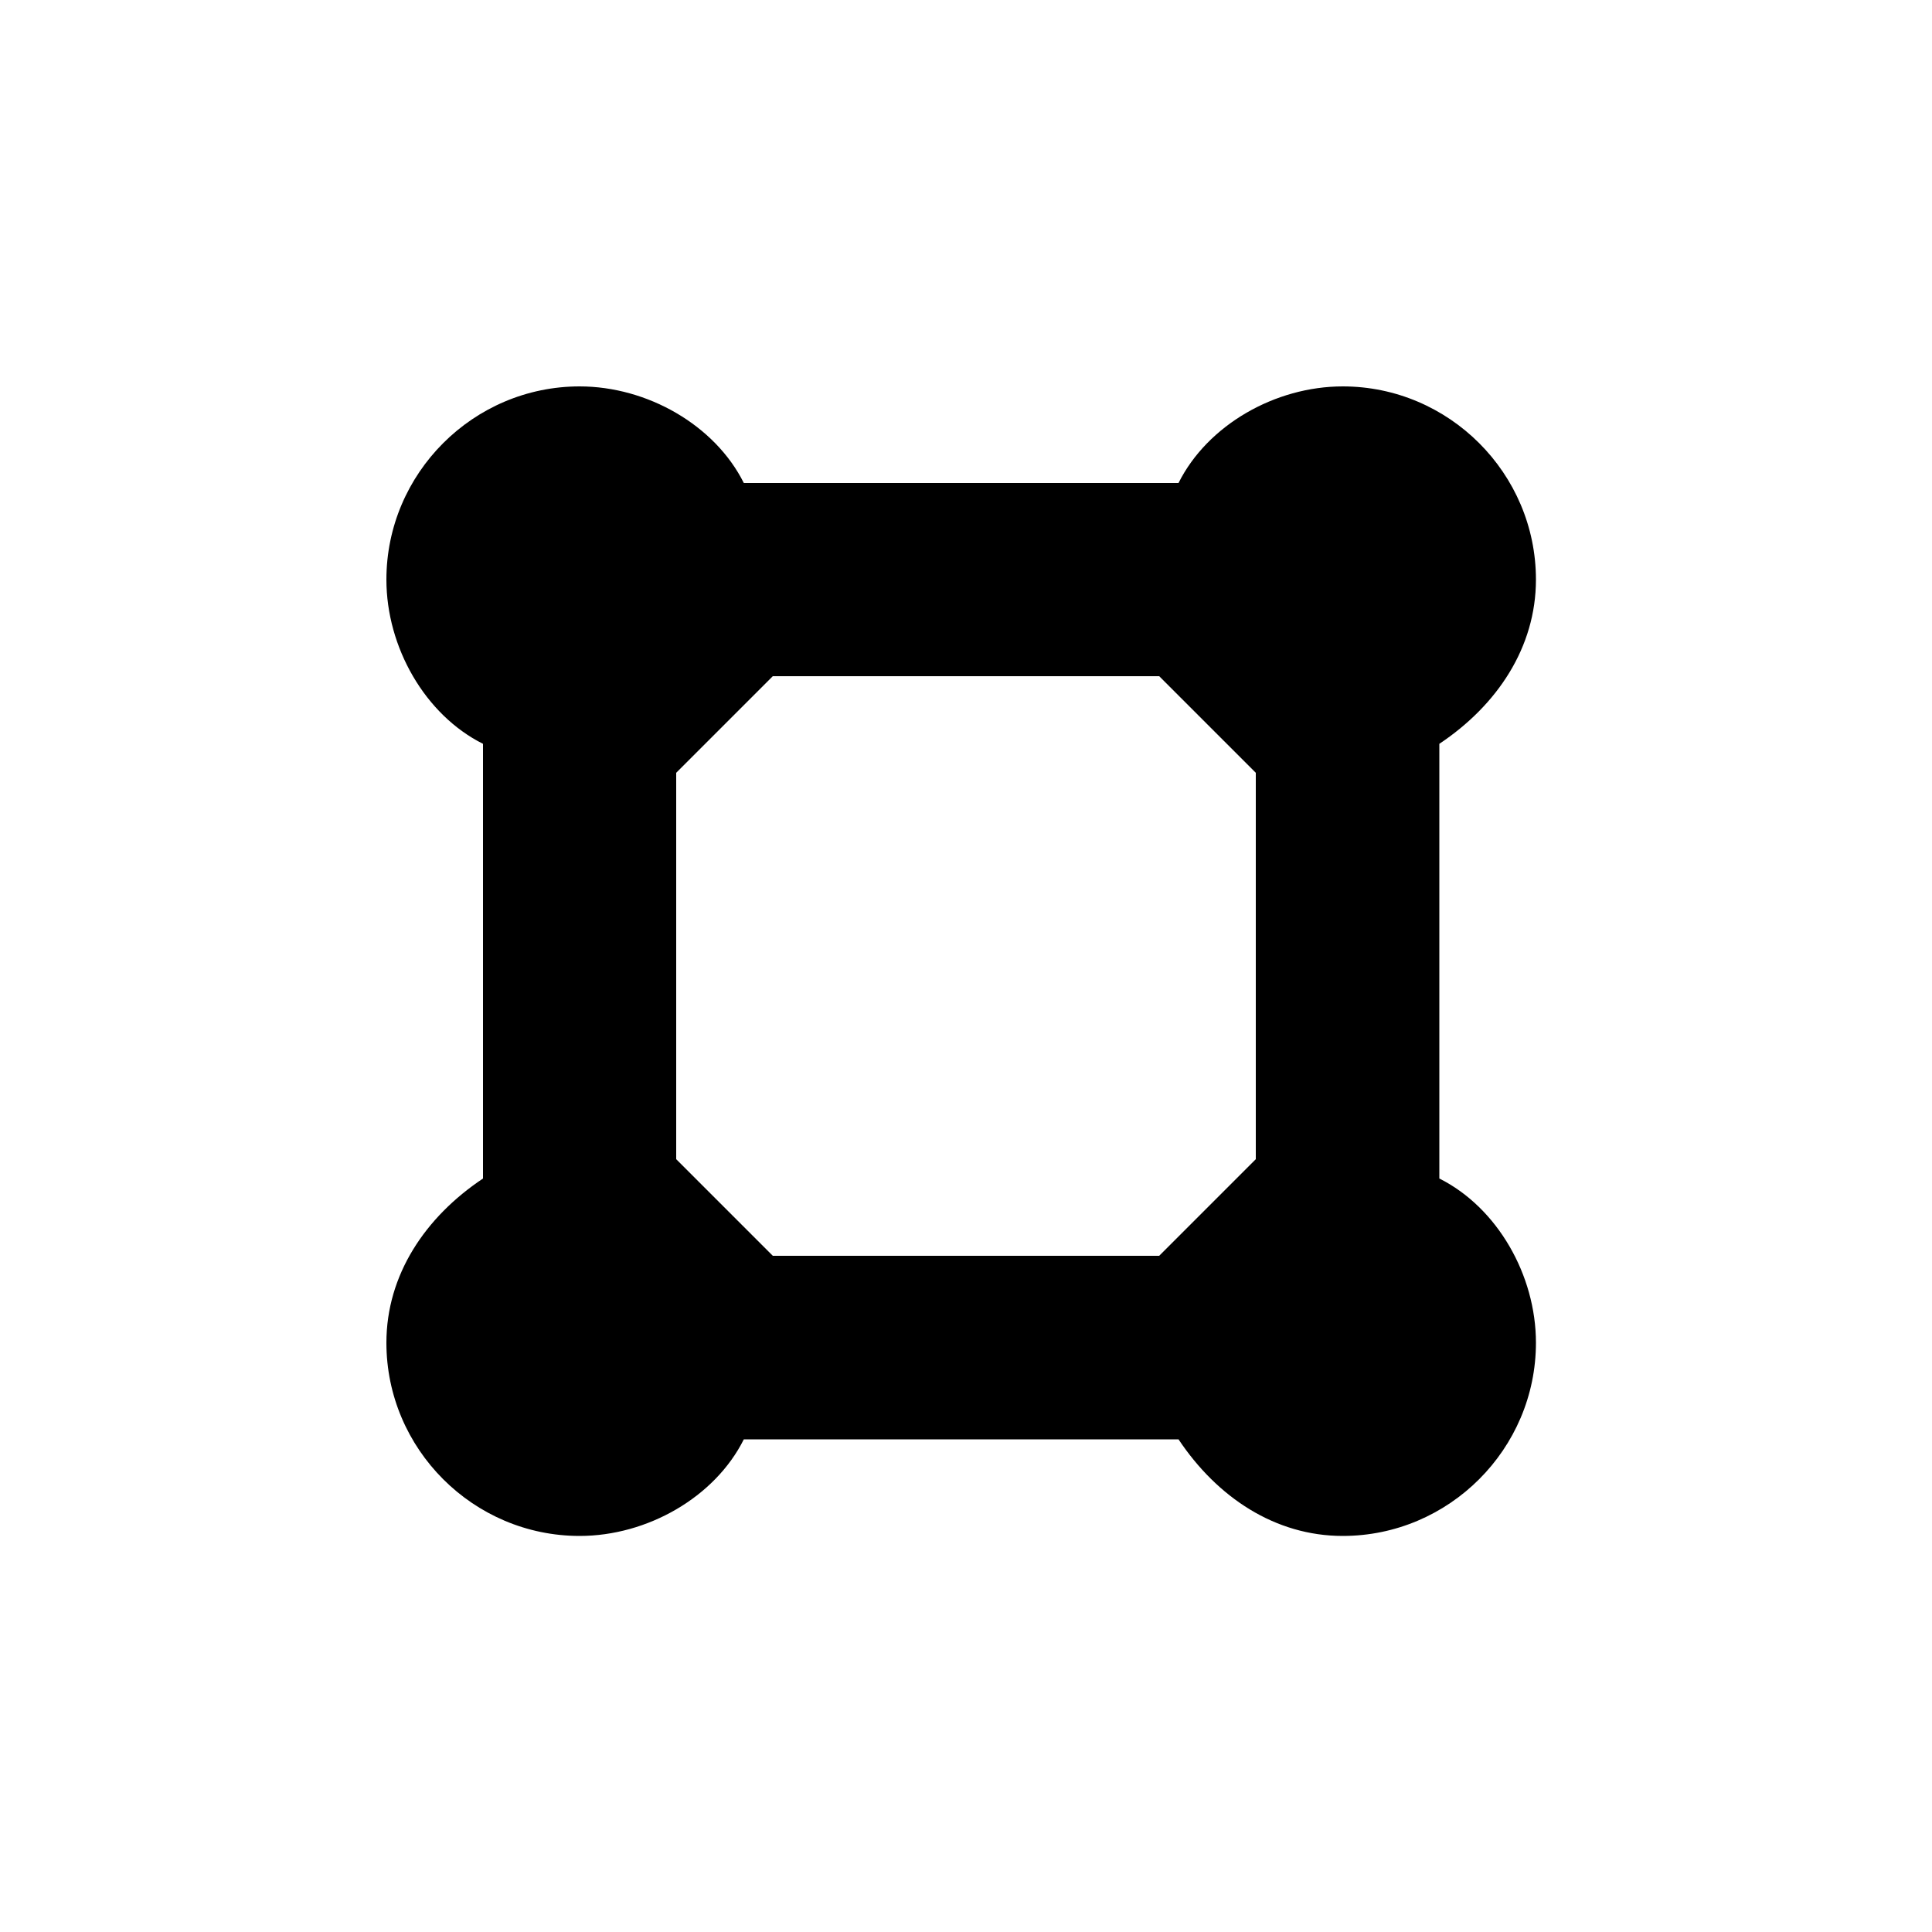
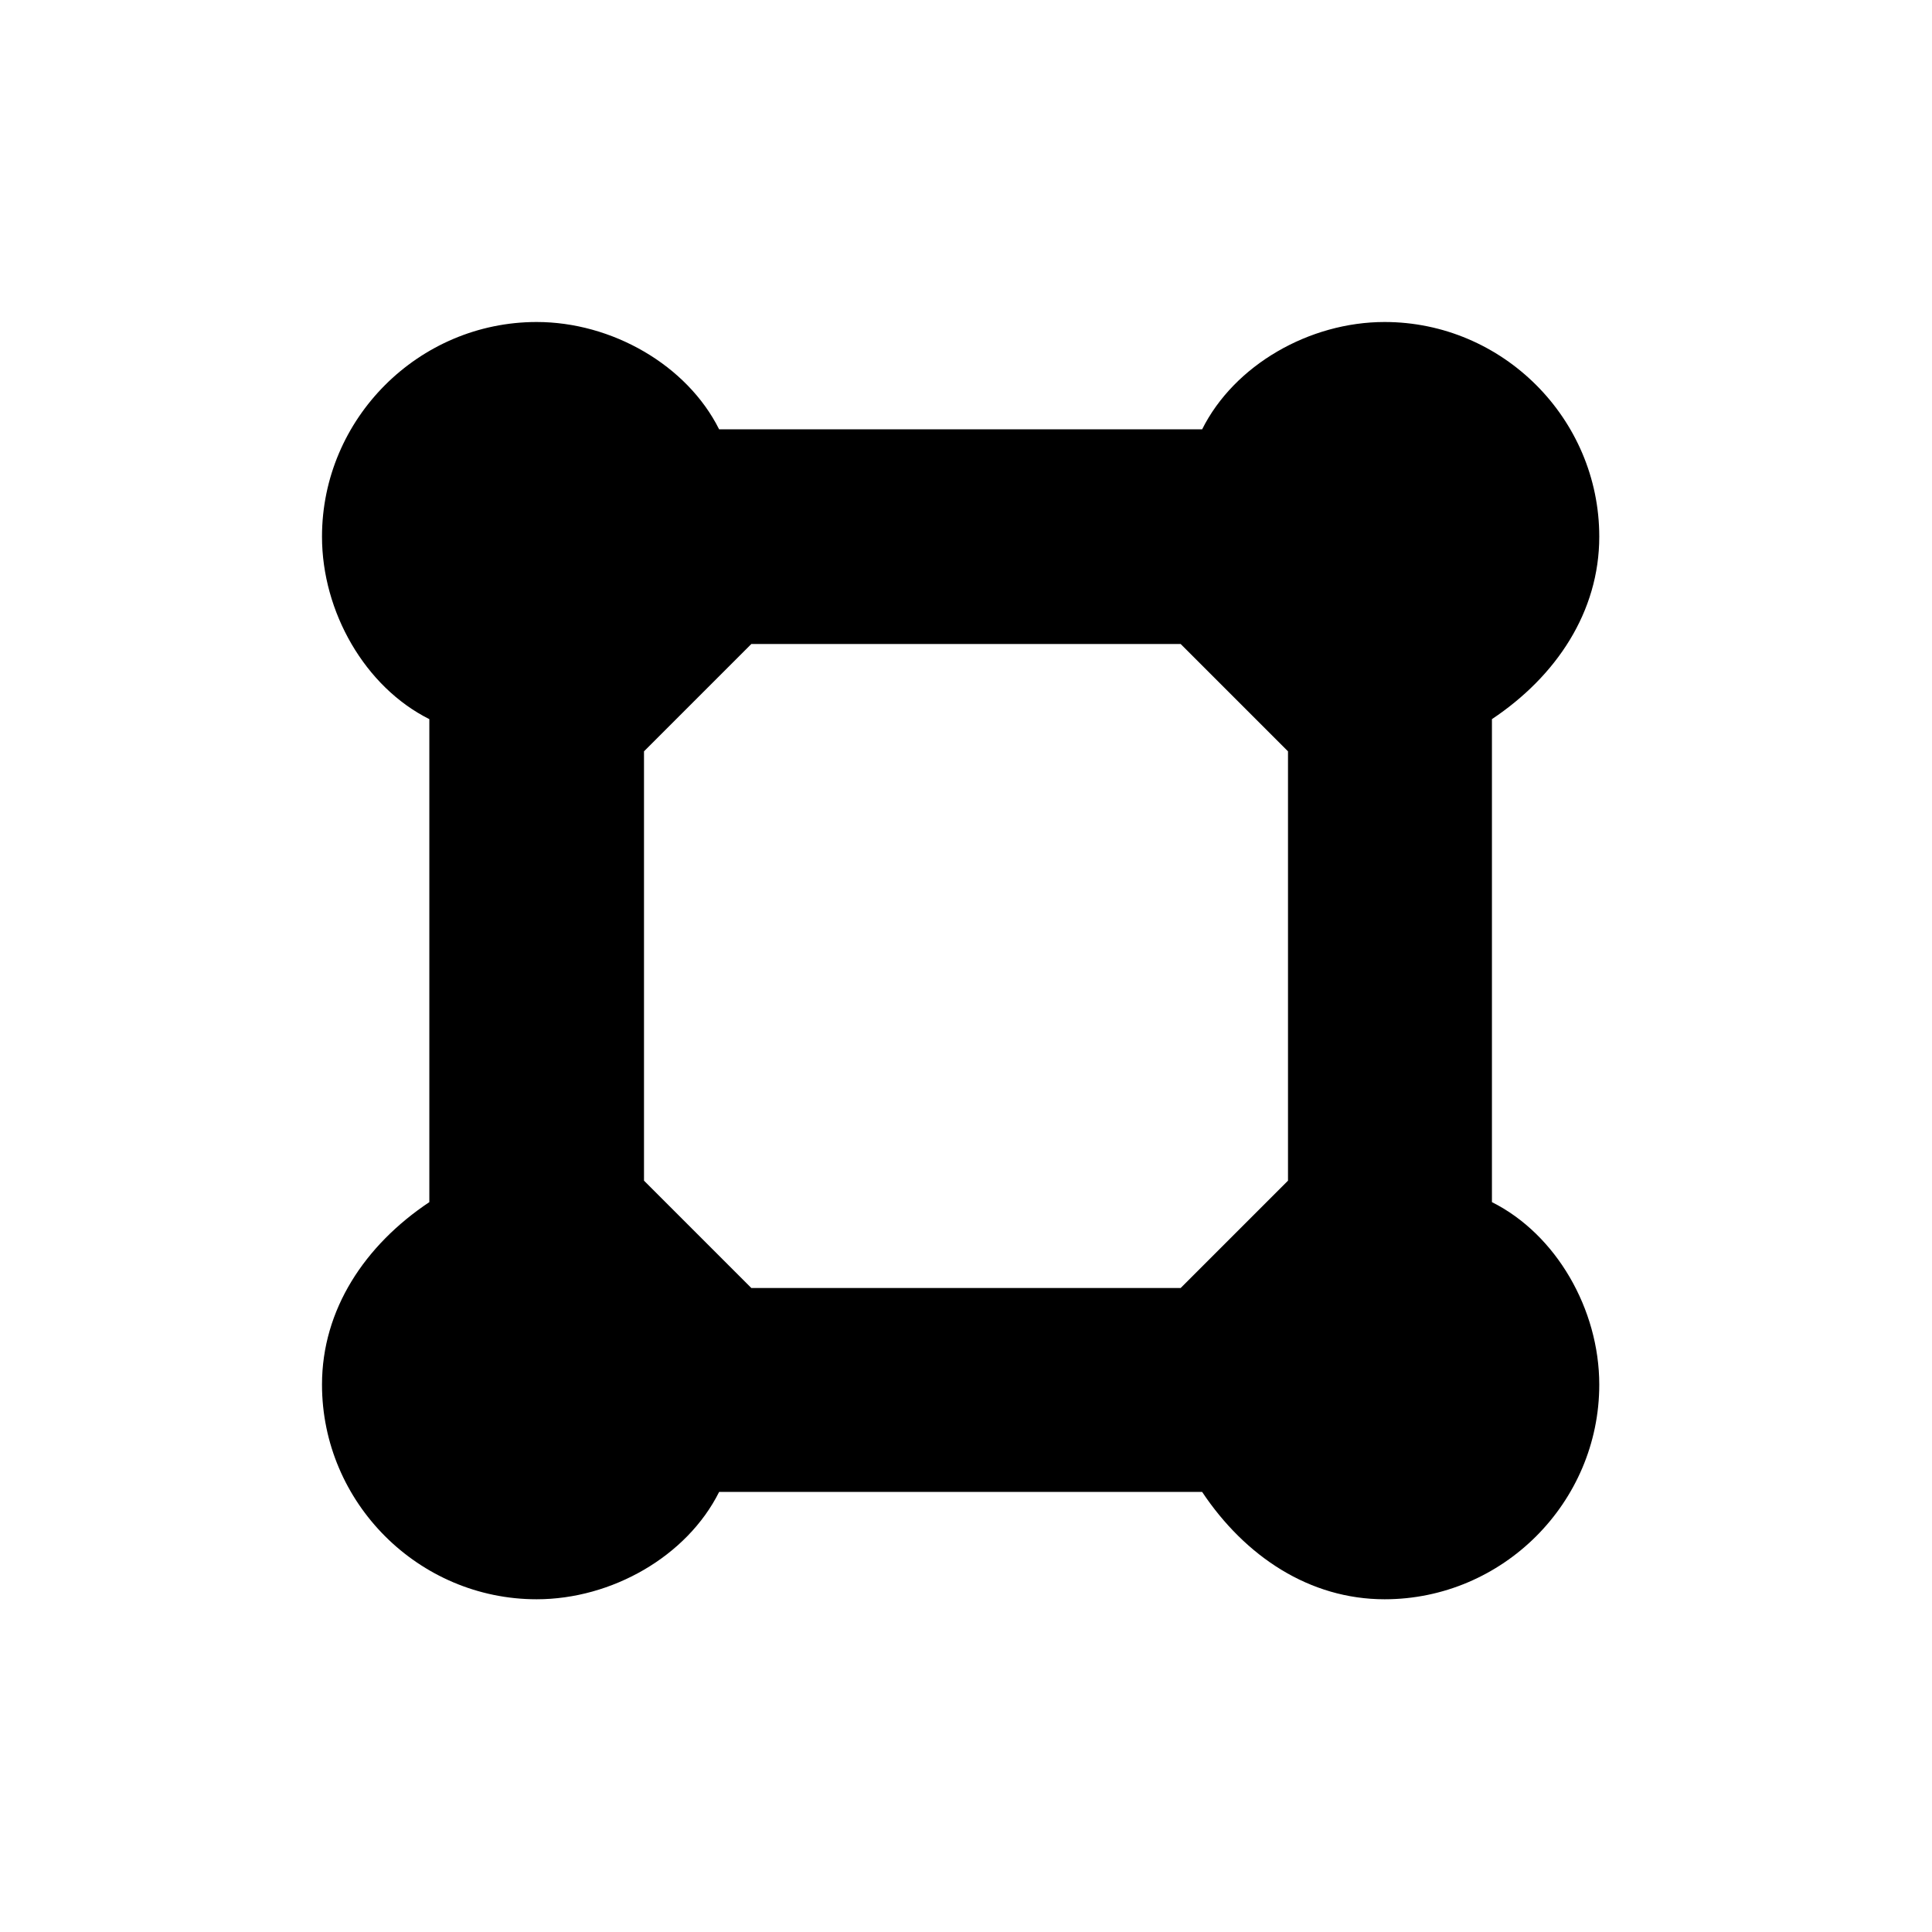
- <svg viewBox="0 0 20 20">
-   <path d="M6,4C4.9,4,4,4.9,4,6c0,0.7,0.4,1.4,1,1.7v4.5c-0.6,0.4-1,1-1,1.7c0,1.1,0.9,2,2,2c0.7,0,1.4-0.4,1.7-1h4.5  c0.4,0.6,1,1,1.7,1c1.1,0,2-0.9,2-2c0-0.7-0.4-1.4-1-1.7V7.7c0.6-0.4,1-1,1-1.7c0-1.1-0.9-2-2-2c-0.7,0-1.4,0.4-1.7,1H7.7  C7.4,4.4,6.7,4,6,4z M8,7h4l1,1v4l-1,1H8l-1-1V8L8,7z" />
+ <svg viewBox="0 0 18 18">
+   <path d="M5,3C3.9,3,3,3.9,3,5c0,0.7,0.4,1.4,1,1.7v4.5c-0.6,0.4-1,1-1,1.7c0,1.1,0.9,2,2,2c0.7,0,1.4-0.4,1.7-1h4.5  c0.4,0.6,1,1,1.7,1c1.1,0,2-0.9,2-2c0-0.7-0.4-1.4-1-1.7V6.7c0.6-0.4,1-1,1-1.7c0-1.1-0.9-2-2-2c-0.7,0-1.4,0.4-1.7,1H6.7  C6.4,3.4,5.7,3,5,3z M7,6h4l1,1v4l-1,1H7l-1-1V7L7,6z" />
</svg>
